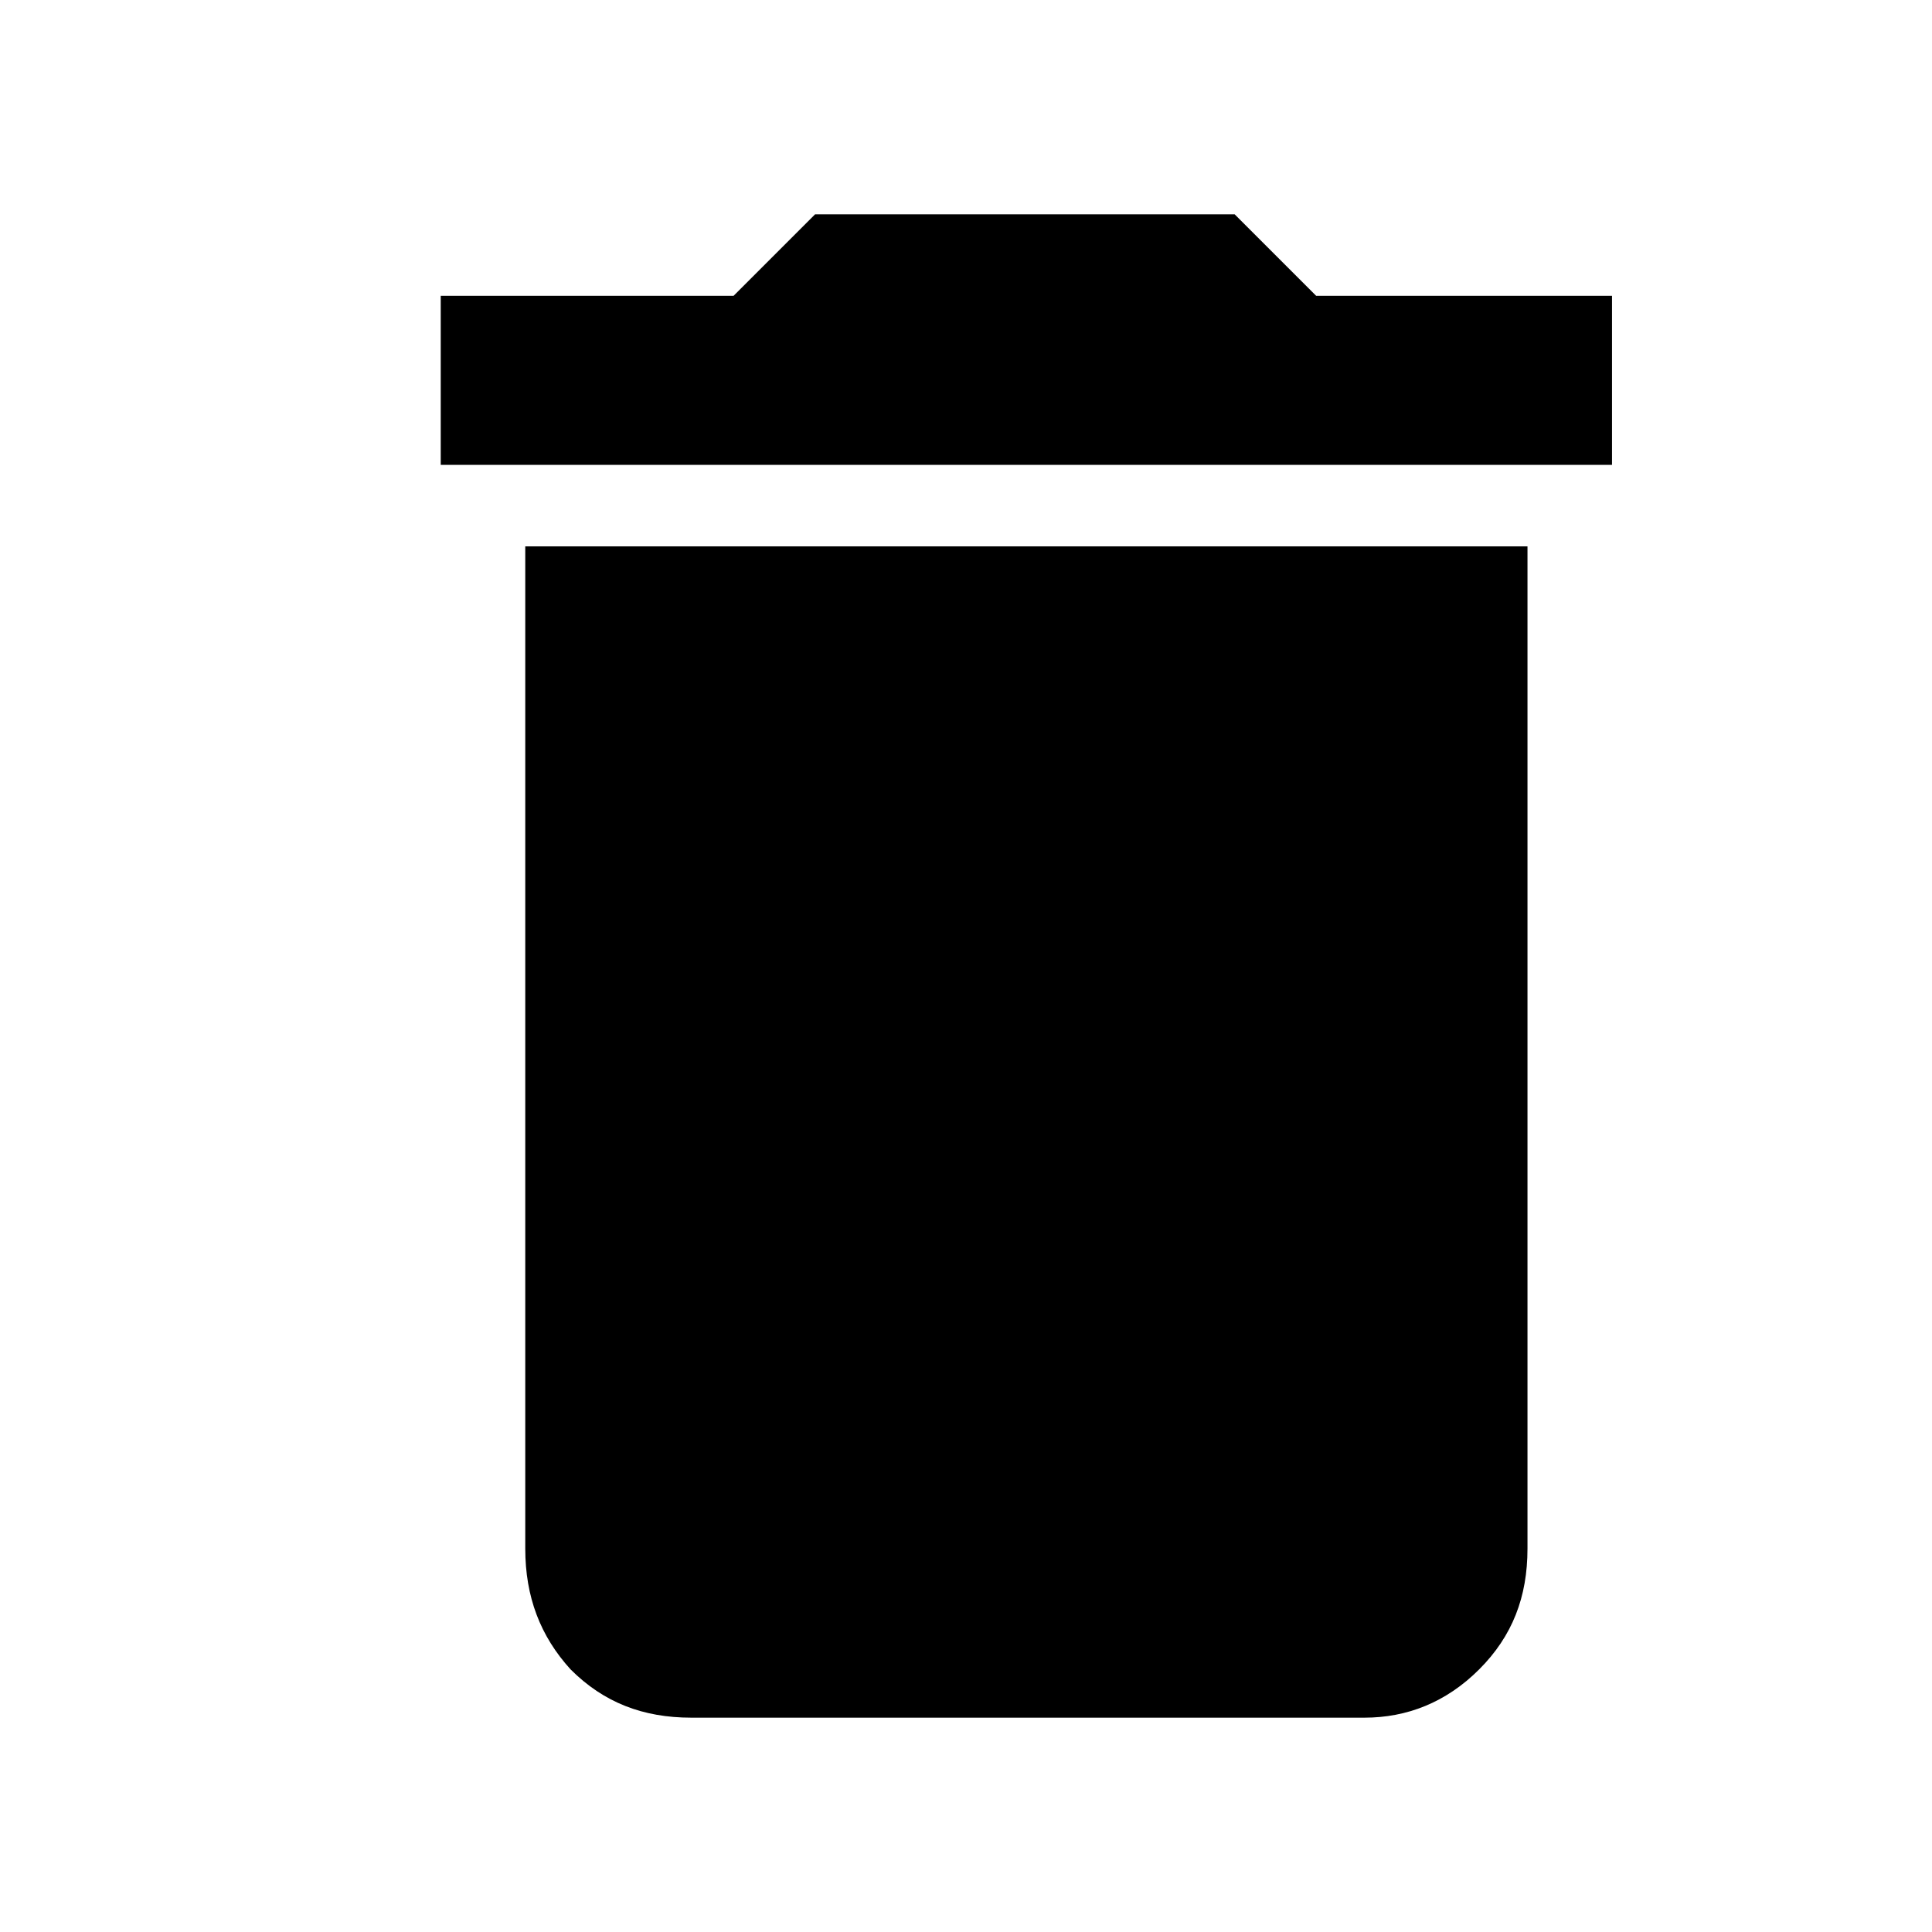
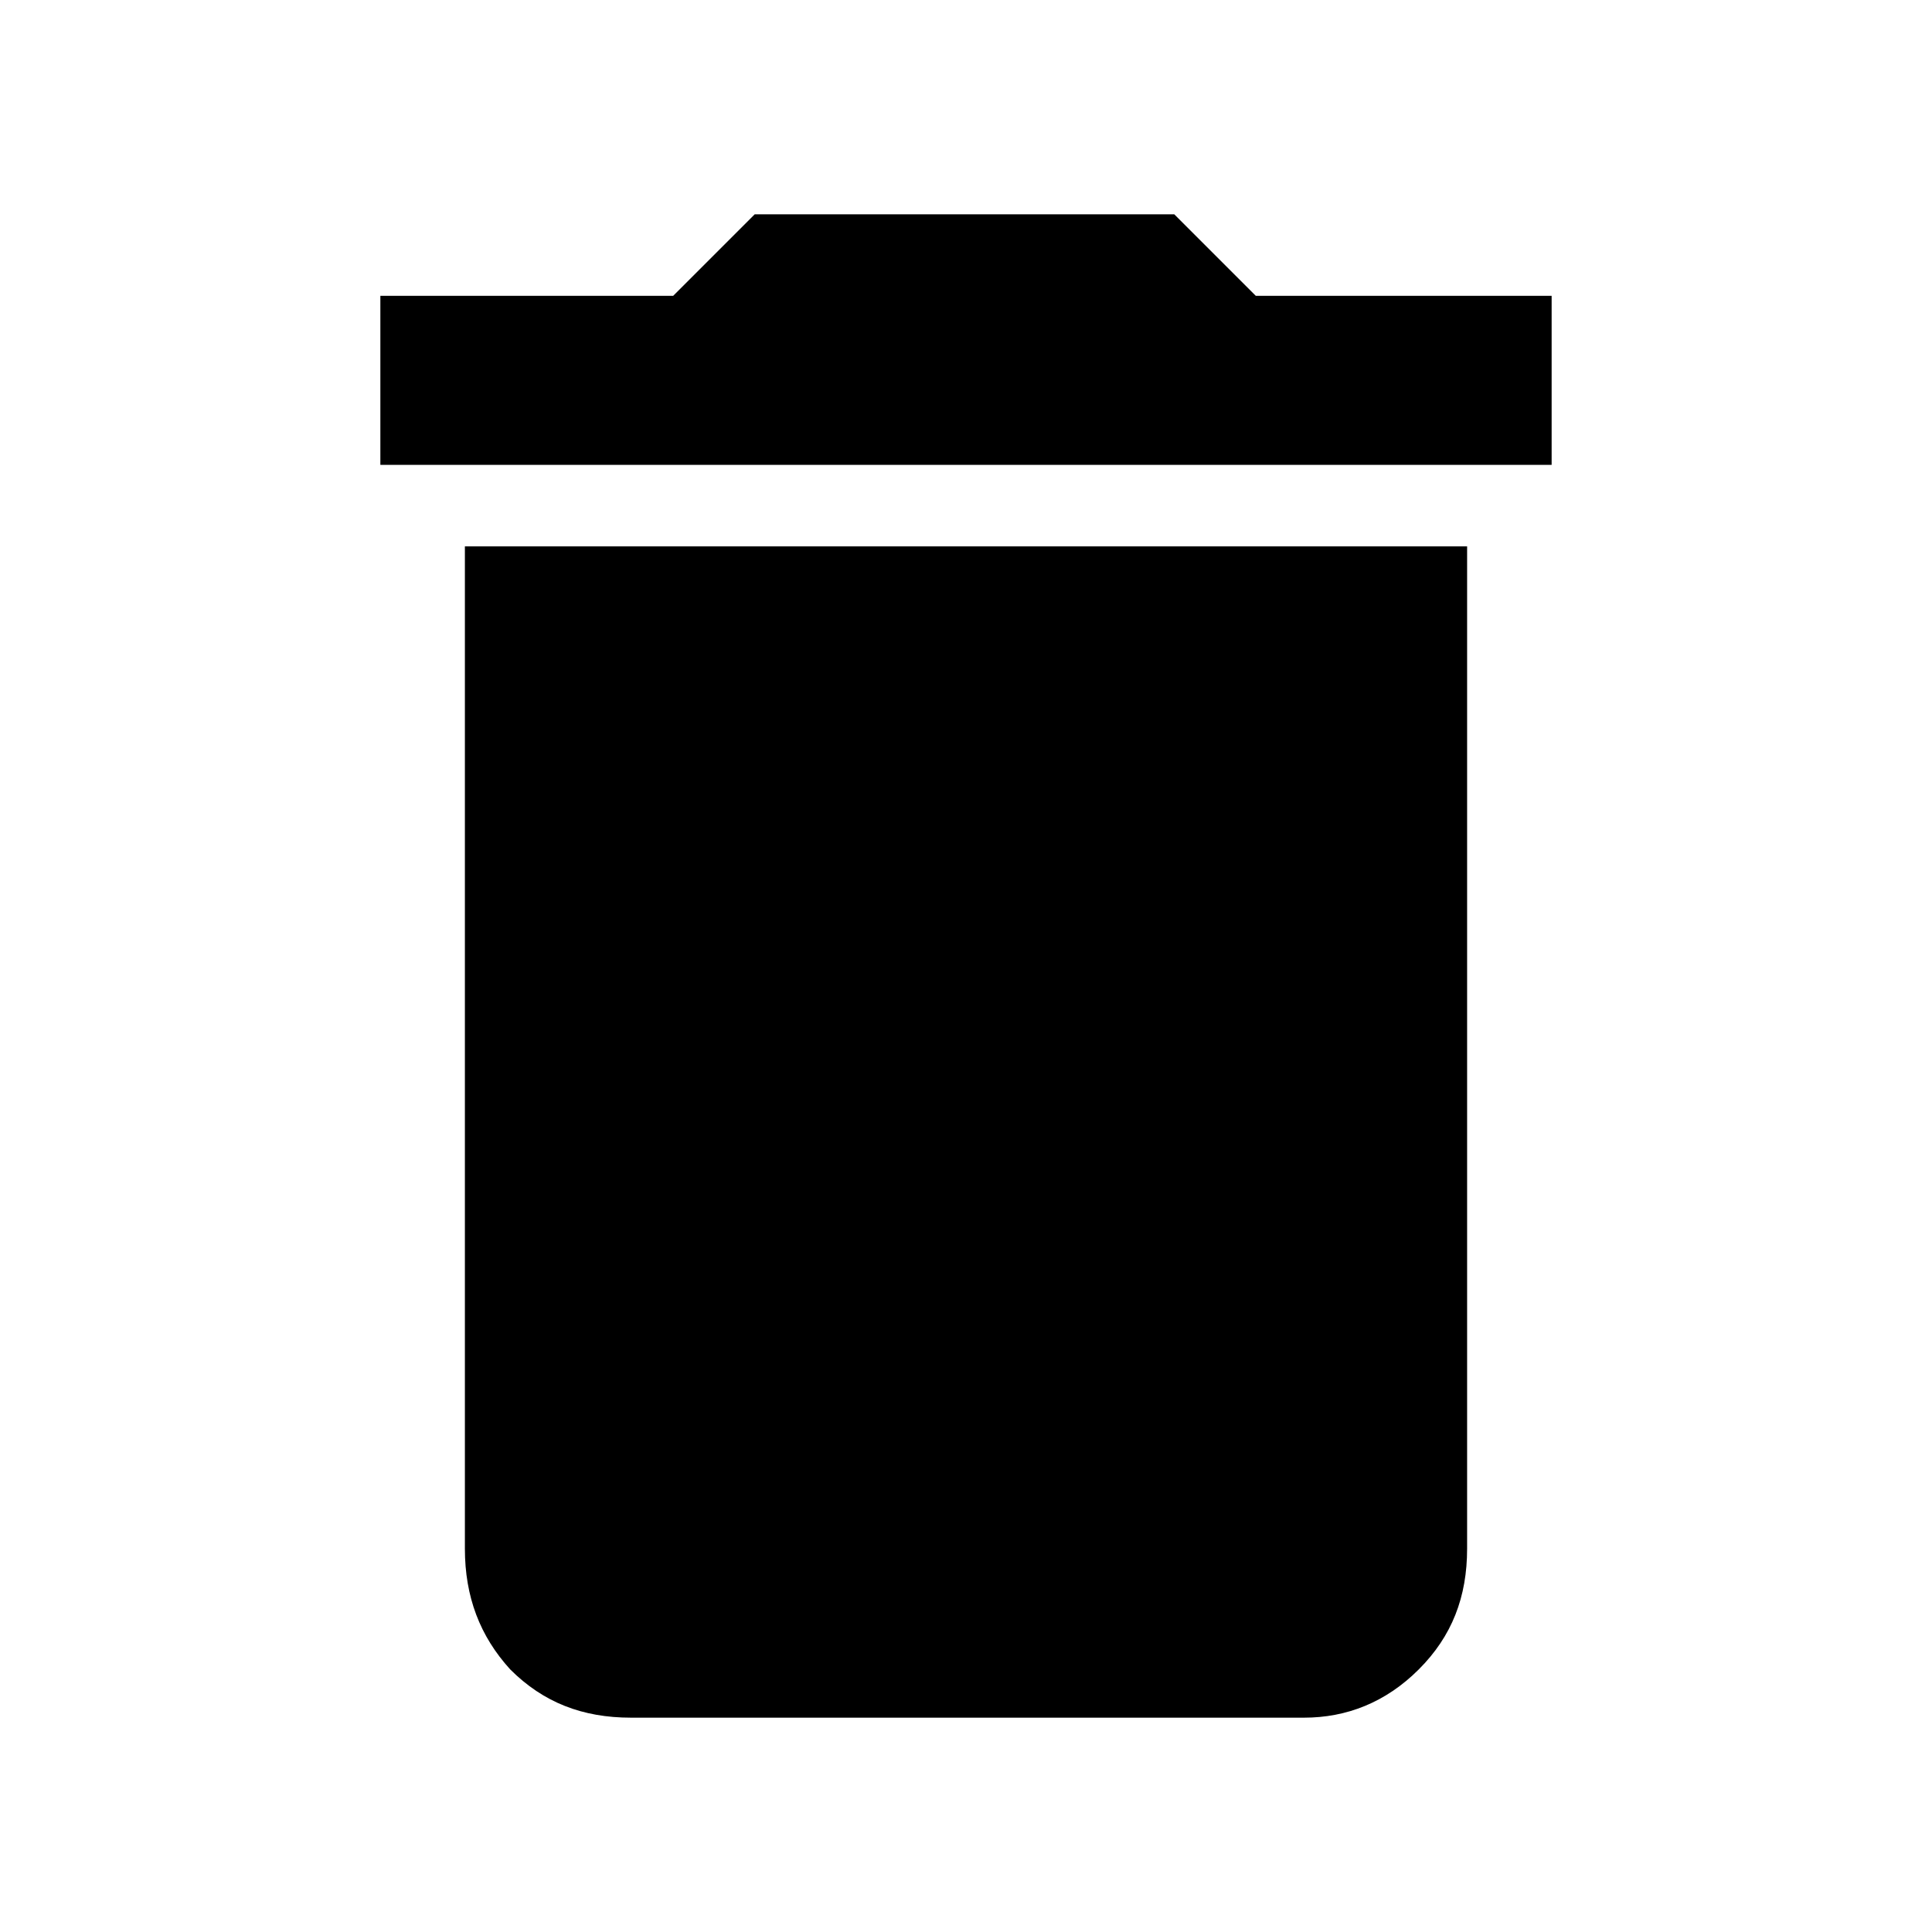
<svg xmlns="http://www.w3.org/2000/svg" version="1.1" id="Layer_1" x="0px" y="0px" viewBox="0 0 64 64" style="enable-background:new 0 0 64 64;" xml:space="preserve">
  <style type="text/css">
	.st0{display:none;}
	.st1{display:inline;}
- 	.st2{fill:none;}
- 	.st3{fill:#010101;}
</style>
  <g class="st0">
-     <rect class="st1" width="64" height="64" />
+     <rect y="0" class="st1" width="64" height="64" />
  </g>
  <g>
-     <path d="M53.4,9.8v5.6H14.6V9.8h9.7l2.7-2.7h13.9l2.7,2.7H53.4z M17.4,51.3V18.1h33.2v33.2c0,1.6-0.5,2.9-1.6,4   c-1.1,1.1-2.4,1.6-3.8,1.6H22.9c-1.6,0-2.9-0.5-4-1.6C17.9,54.2,17.4,52.9,17.4,51.3z" />
+     <path d="M51.4,9.8v5.6H12.6V9.8h9.7L25,7.1h13.9l2.7,2.7H51.4z M15.4,51.3V18.1h33.2v33.2c0,1.6-0.5,2.9-1.6,4s-2.4,1.6-3.8,1.6   H20.9c-1.6,0-2.9-0.5-4-1.6C15.9,54.2,15.4,52.9,15.4,51.3z" />
  </g>
</svg>
